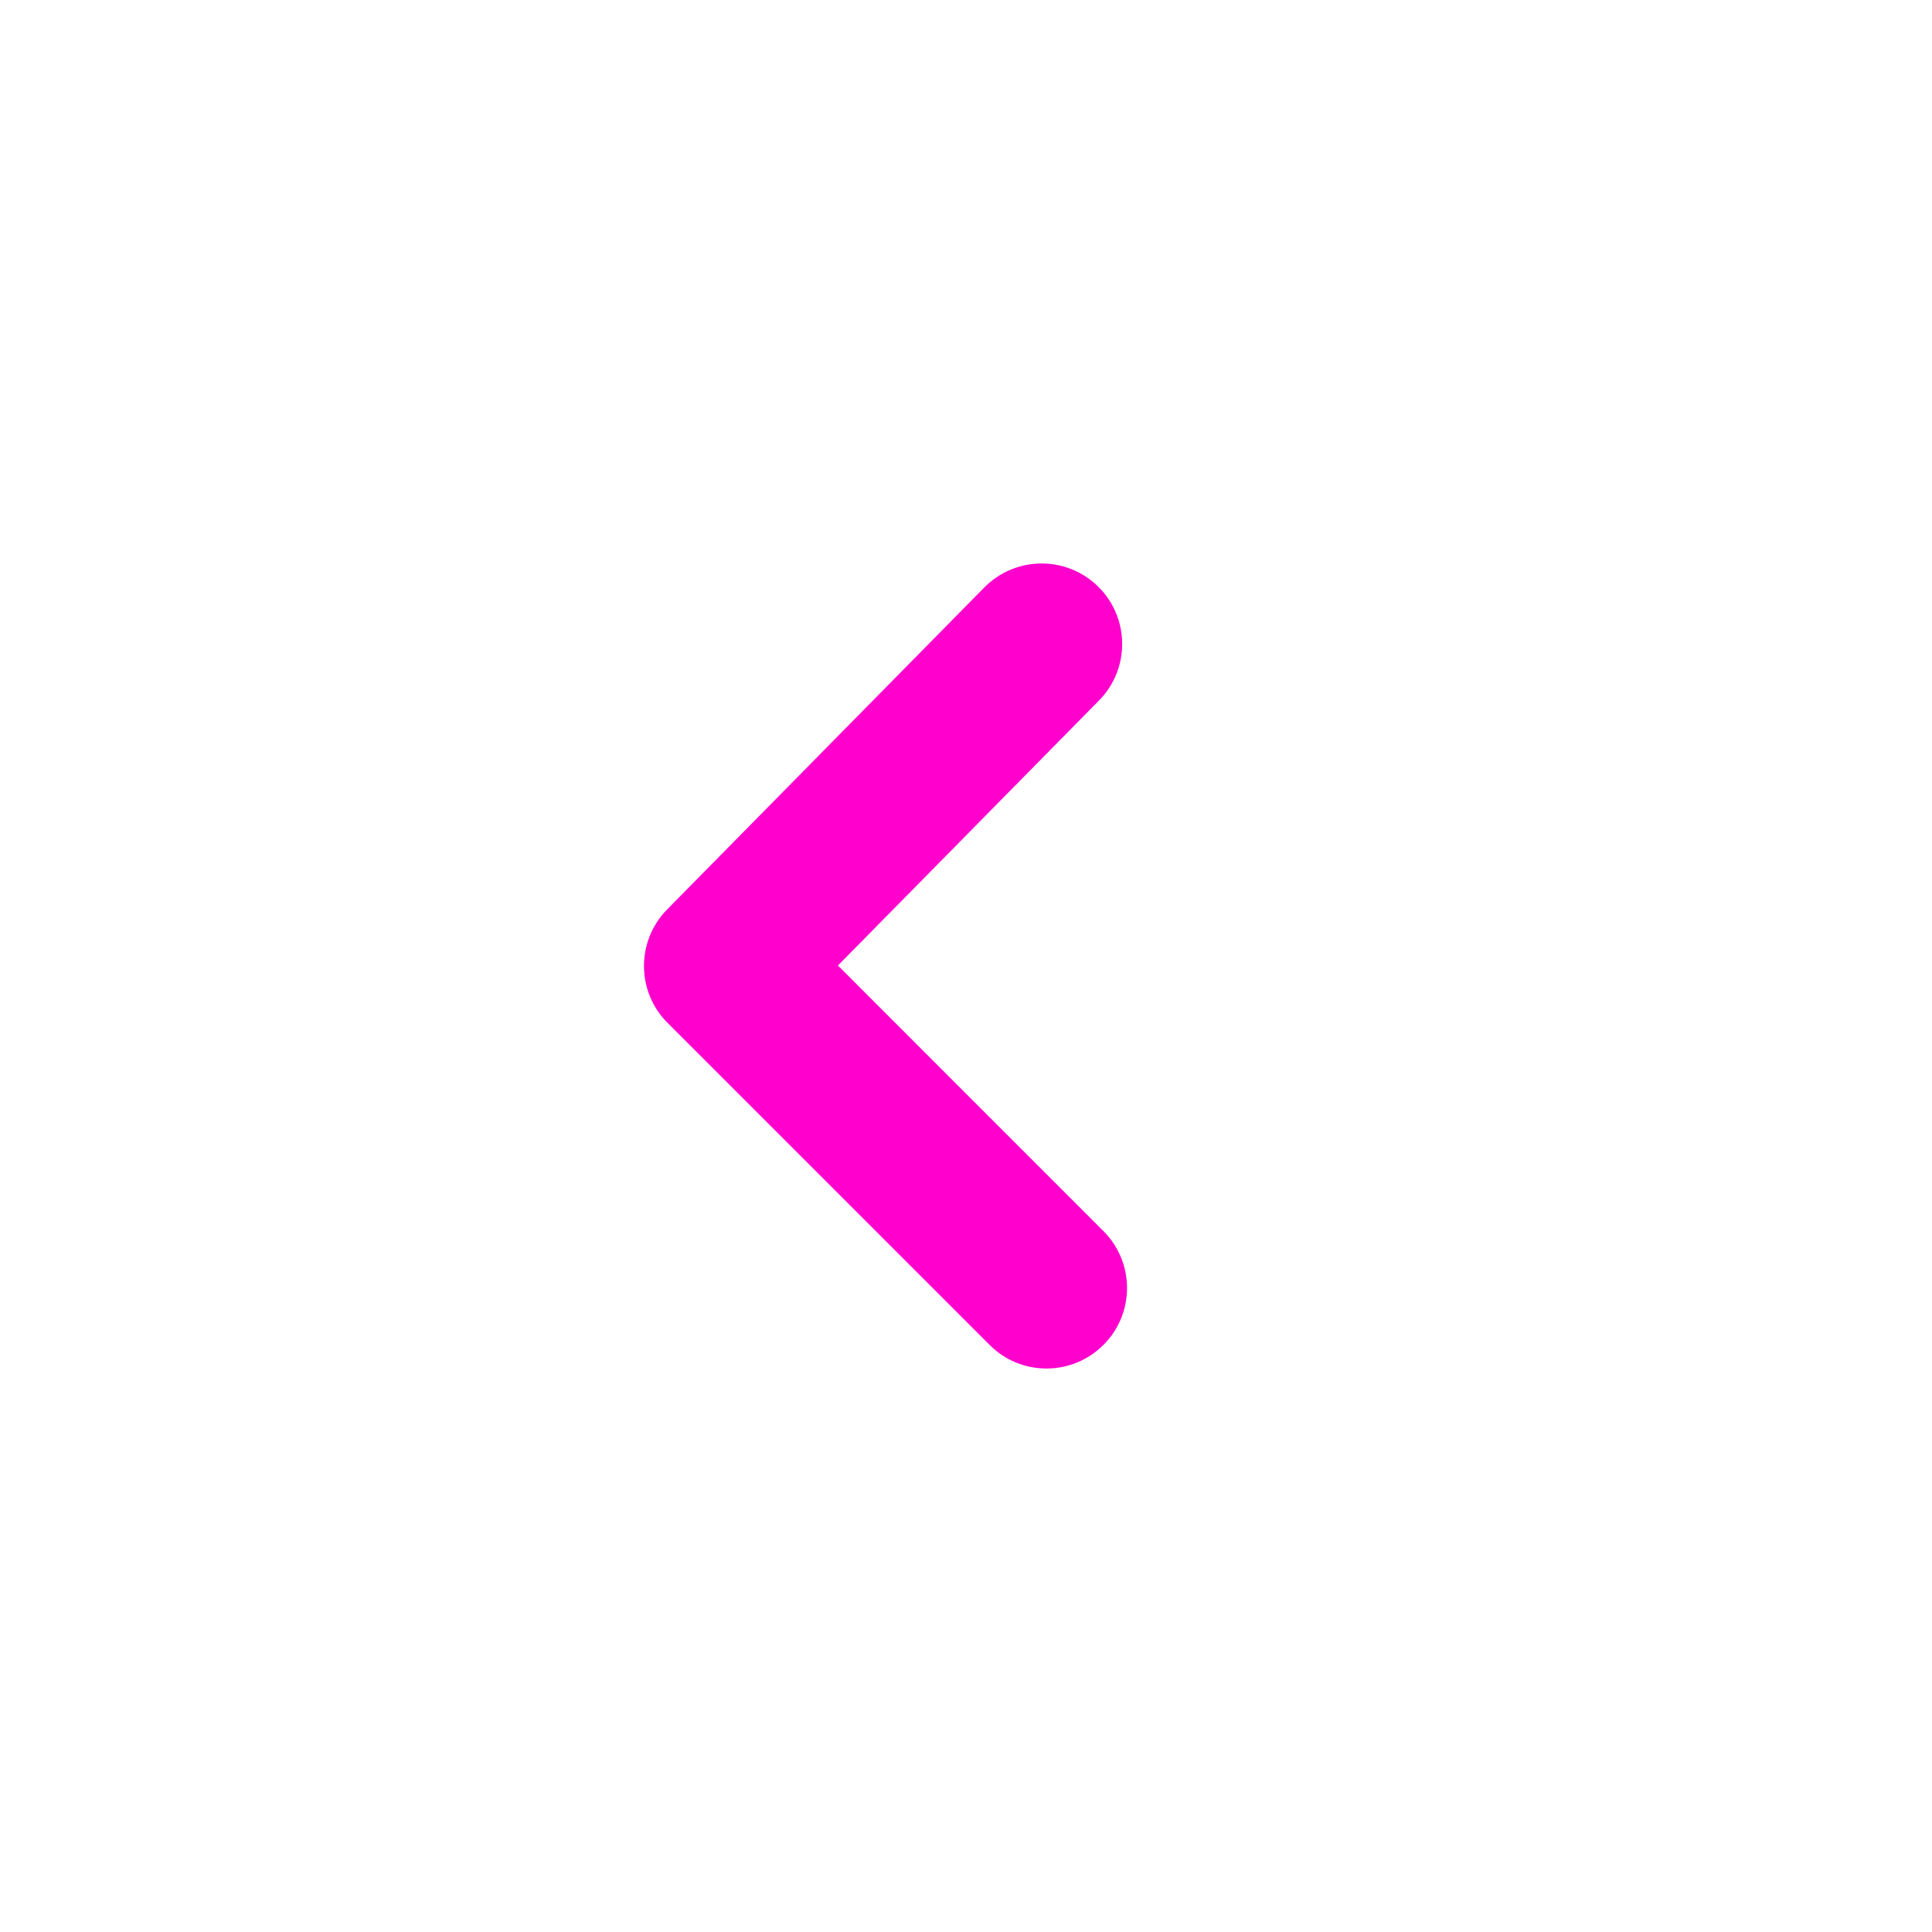
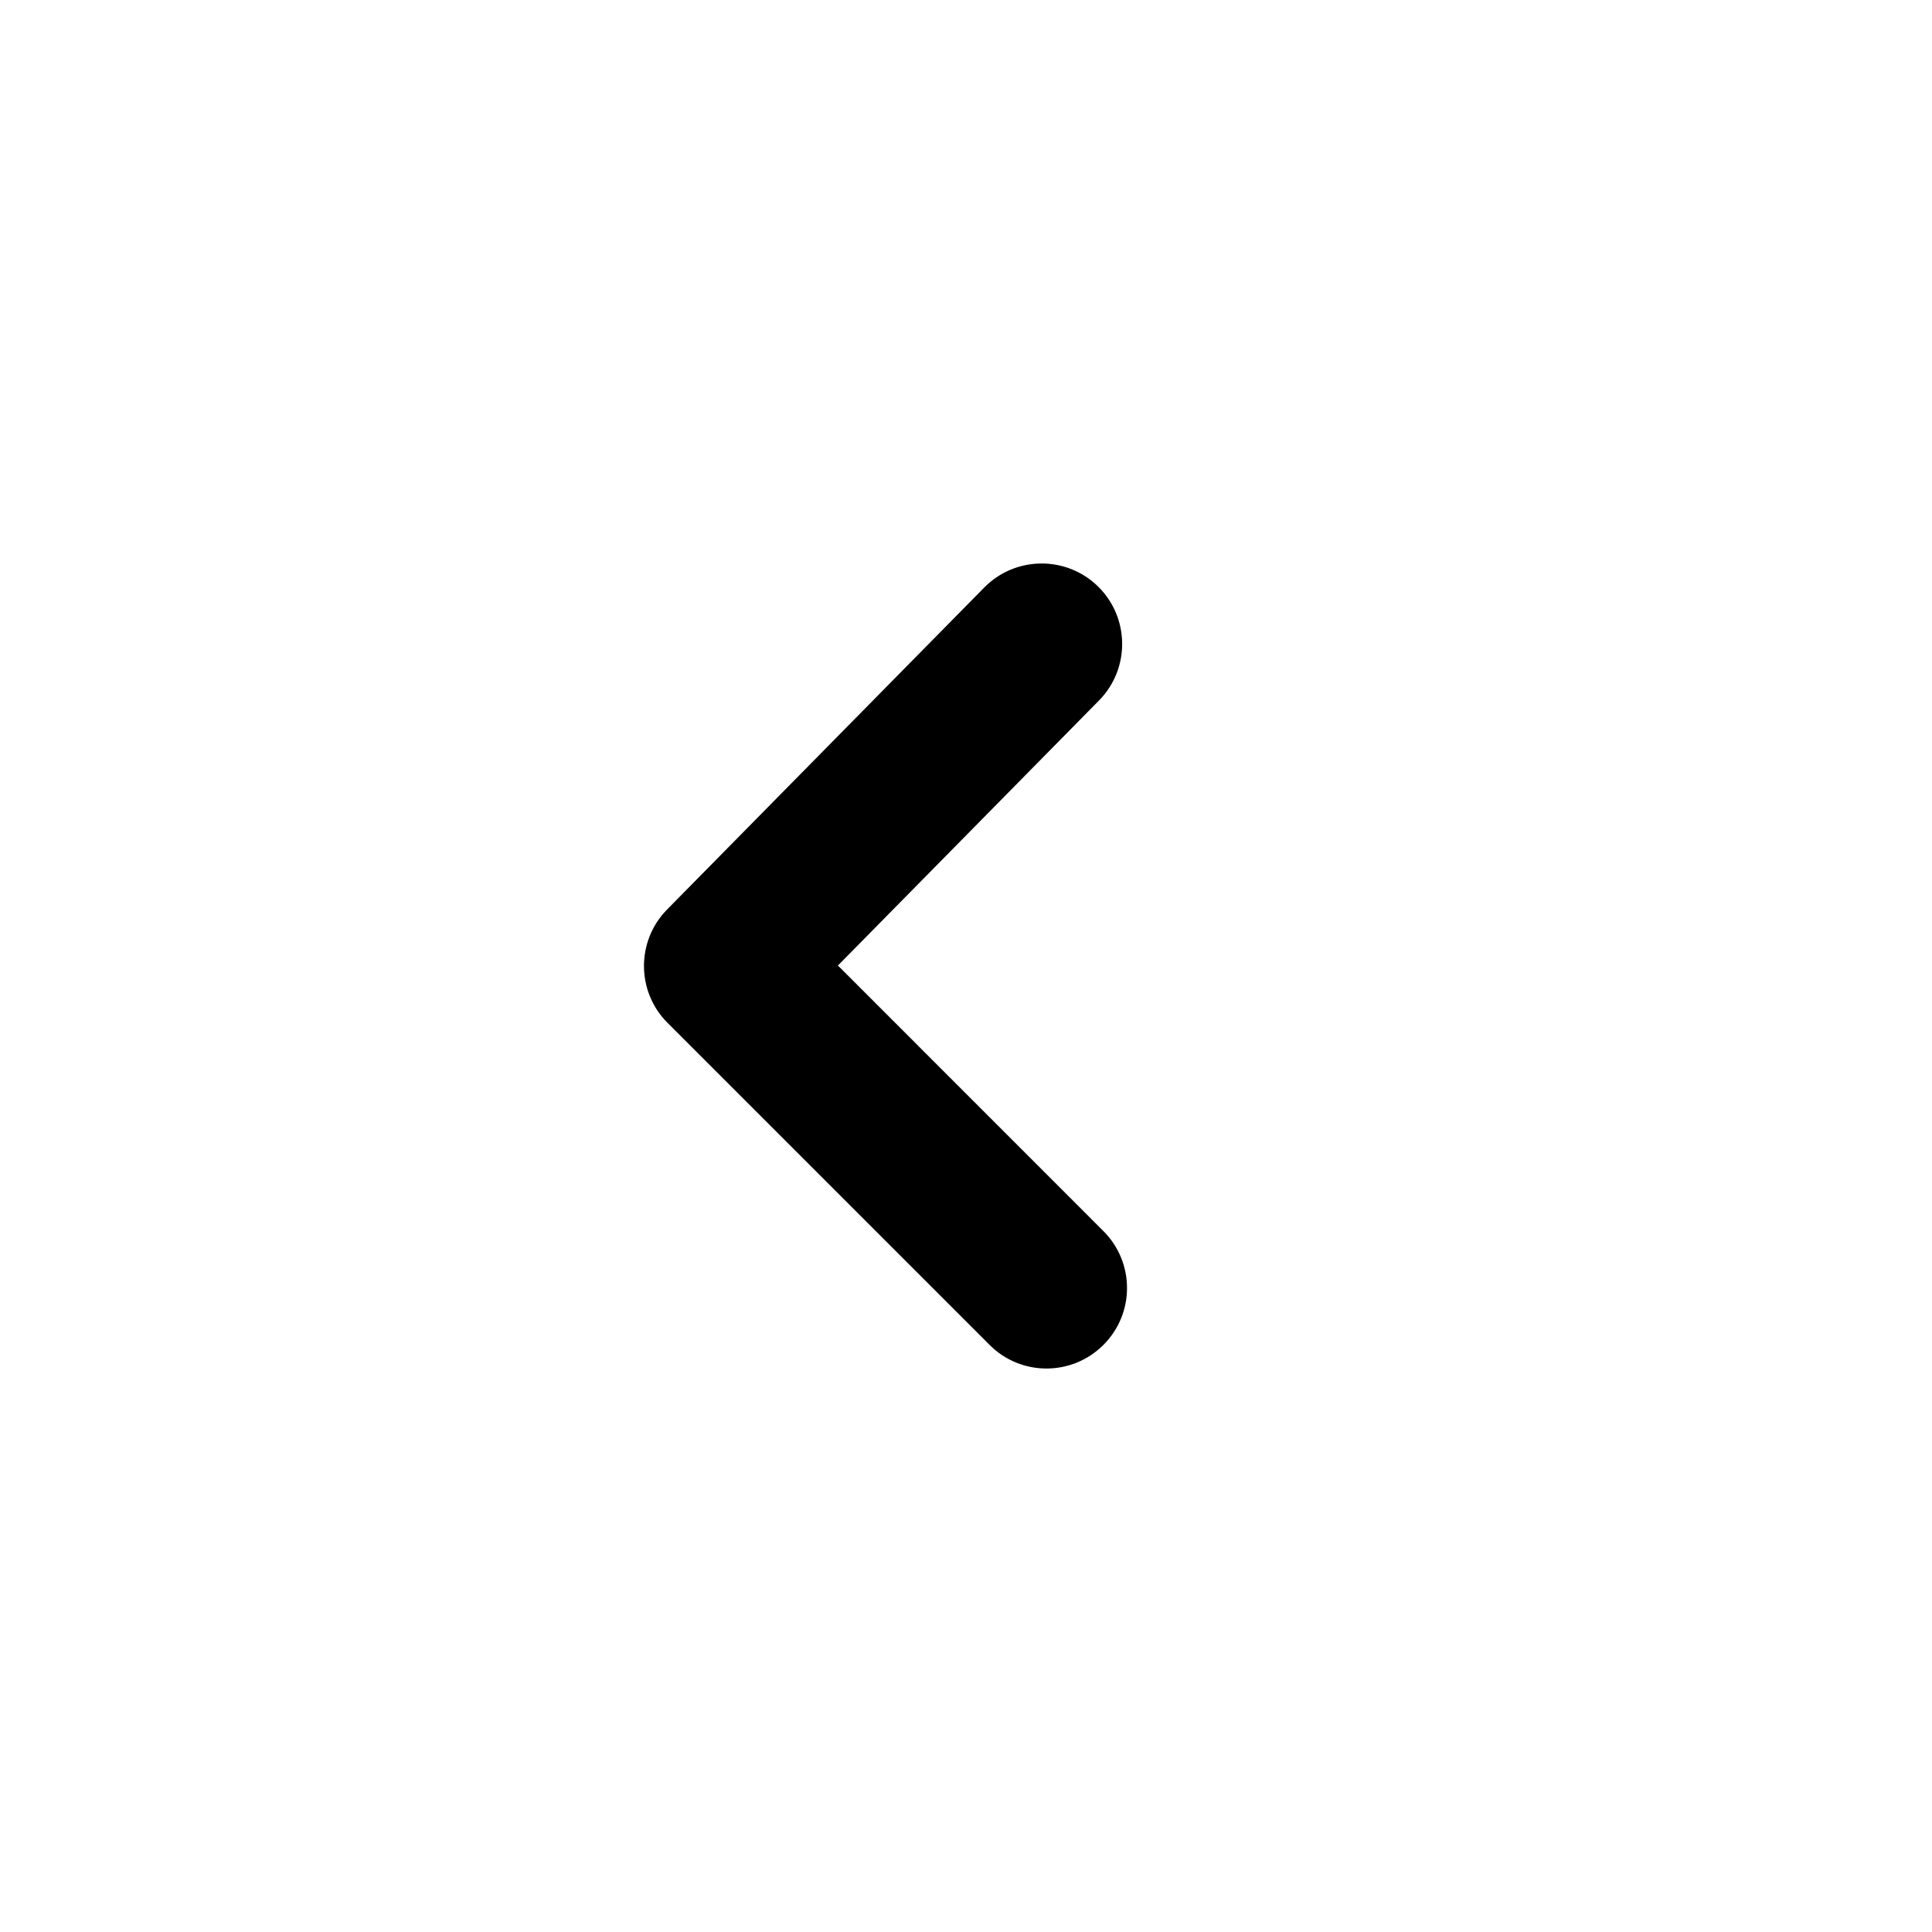
<svg xmlns="http://www.w3.org/2000/svg" width="24" height="24" viewBox="0 0 24 24" fill="none">
-   <path d="M13.642 7.287C13.248 6.9 12.615 6.905 12.227 7.298L8.287 11.298C7.902 11.689 7.904 12.319 8.293 12.707L12.293 16.707C12.683 17.098 13.316 17.098 13.707 16.707C14.098 16.317 14.098 15.684 13.707 15.293L10.409 11.994L13.652 8.702C14.04 8.309 14.035 7.675 13.642 7.287Z" fill="#FF00CD" />
+   <path d="M13.642 7.287C13.248 6.9 12.615 6.905 12.227 7.298L8.287 11.298C7.902 11.689 7.904 12.319 8.293 12.707L12.293 16.707C12.683 17.098 13.316 17.098 13.707 16.707C14.098 16.317 14.098 15.684 13.707 15.293L10.409 11.994L13.652 8.702C14.04 8.309 14.035 7.675 13.642 7.287Z" fill="currentColor" />
</svg>
